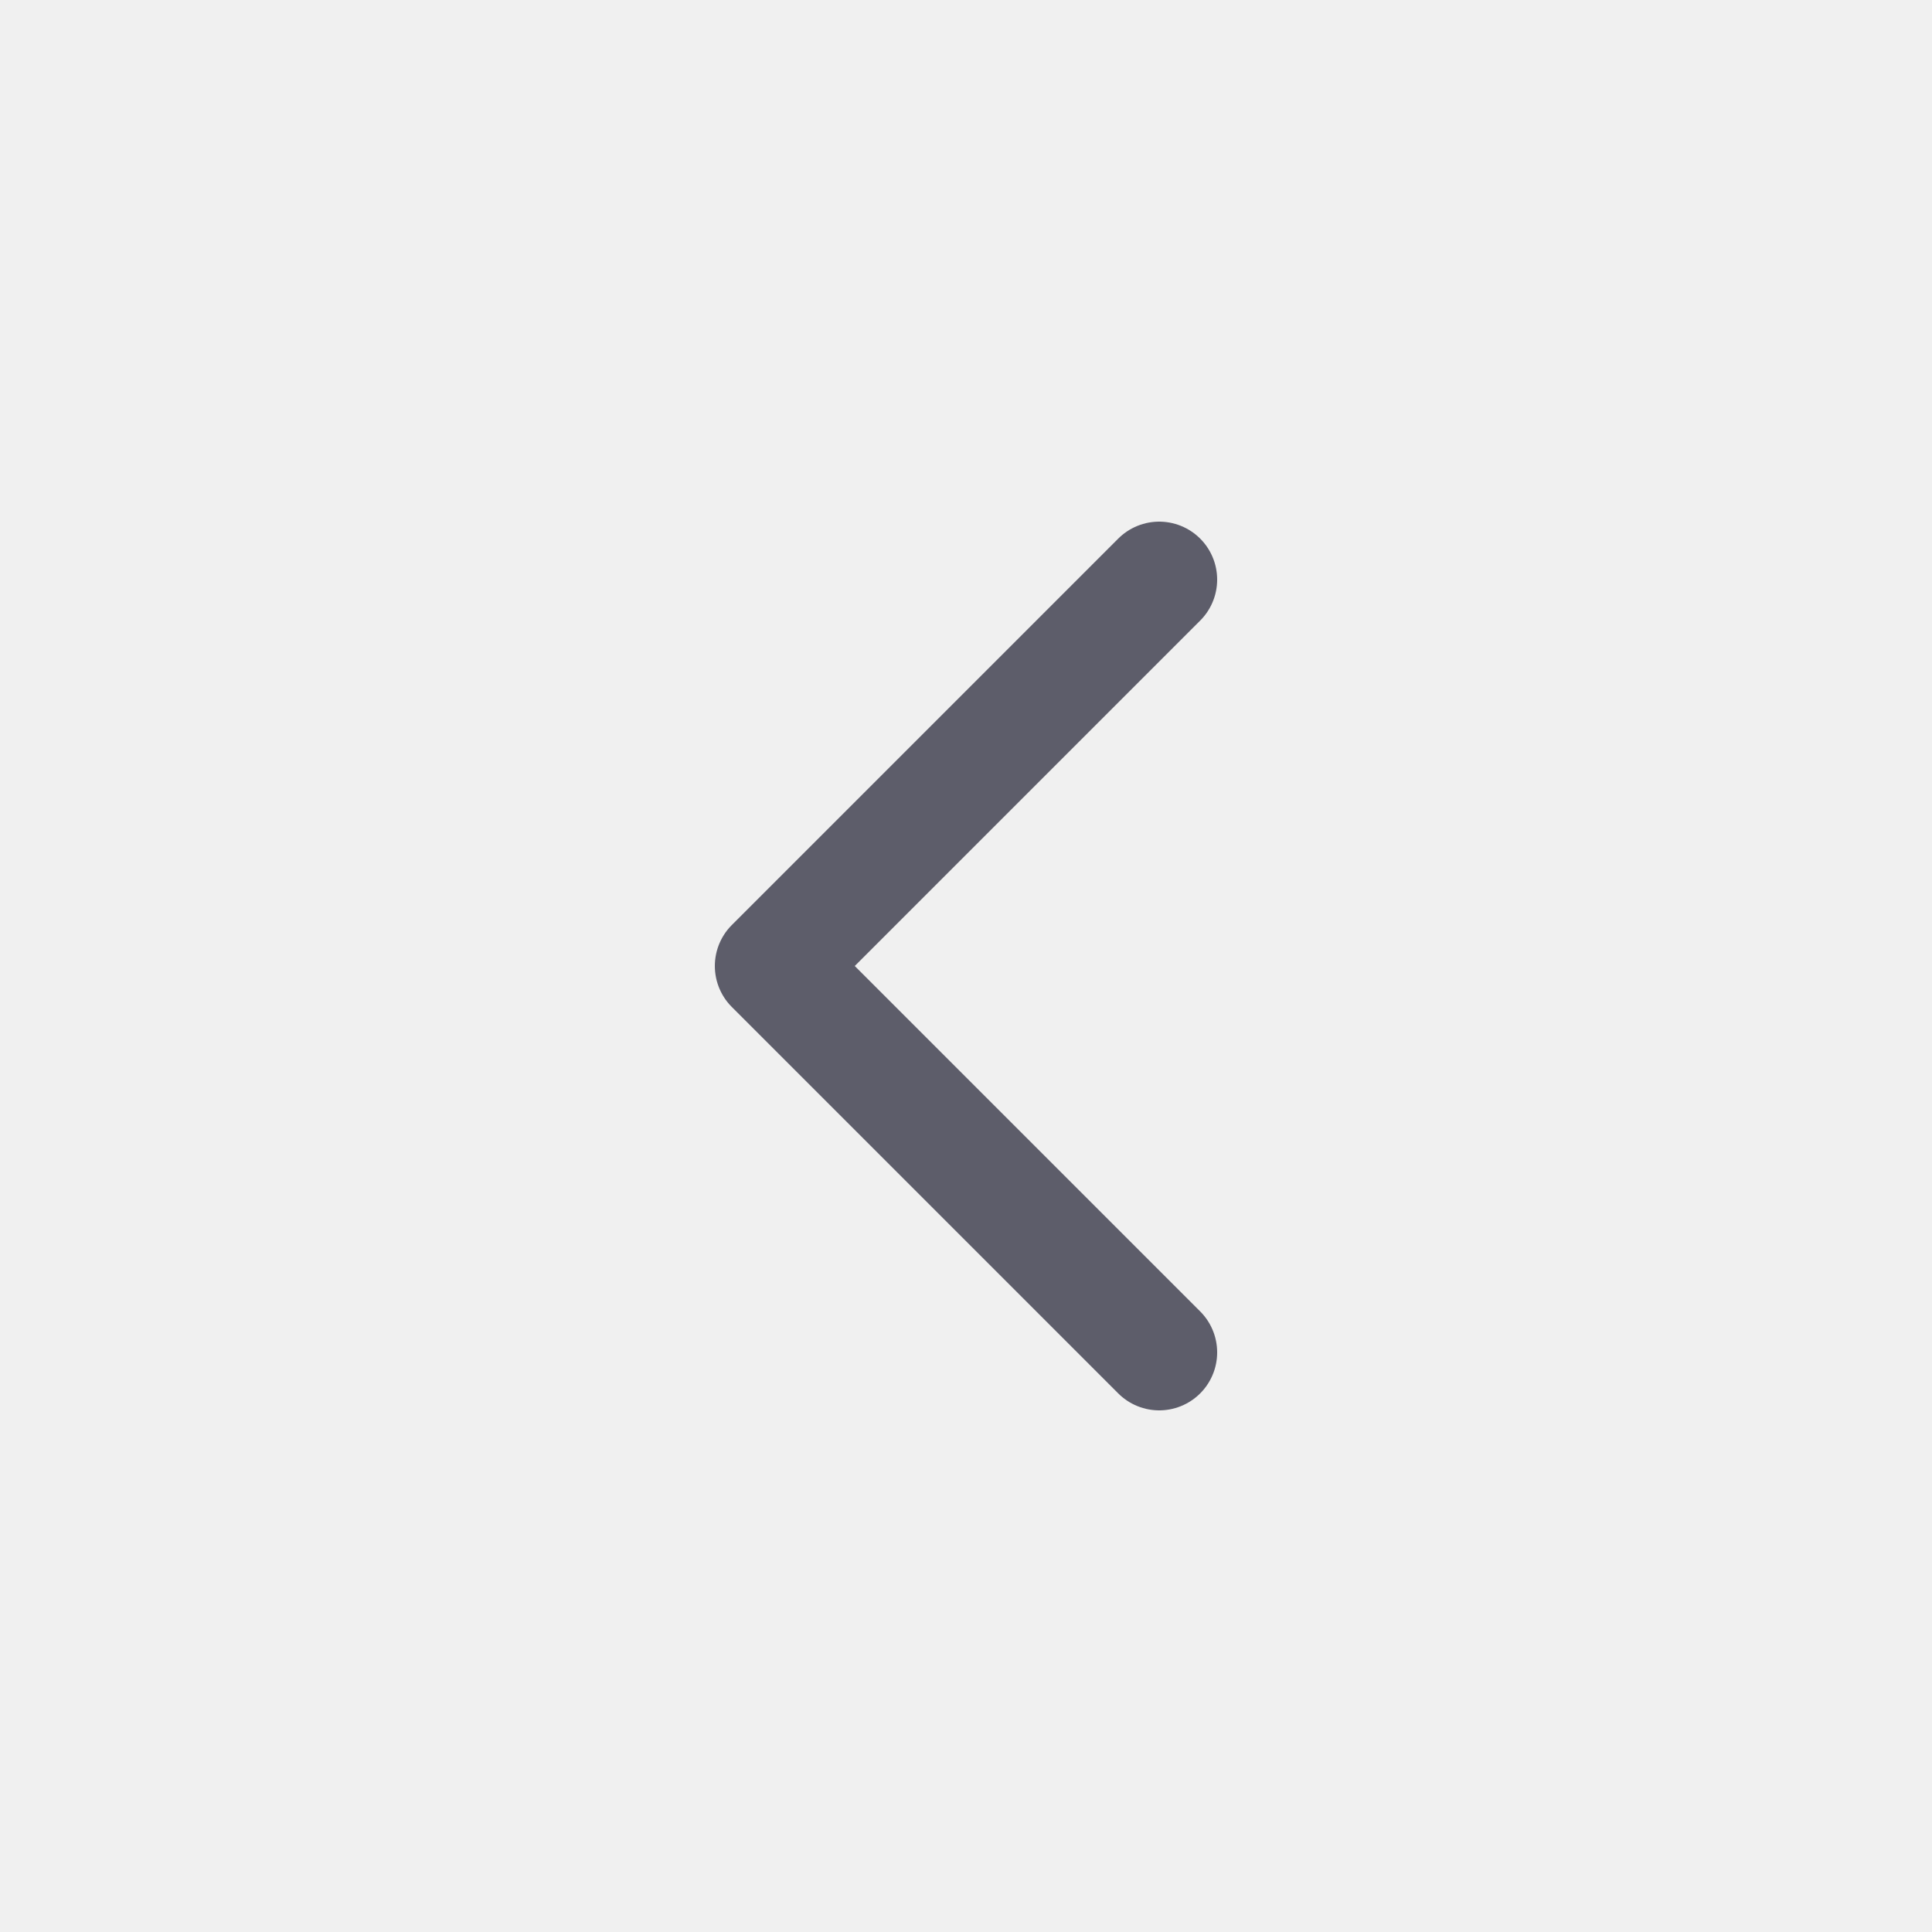
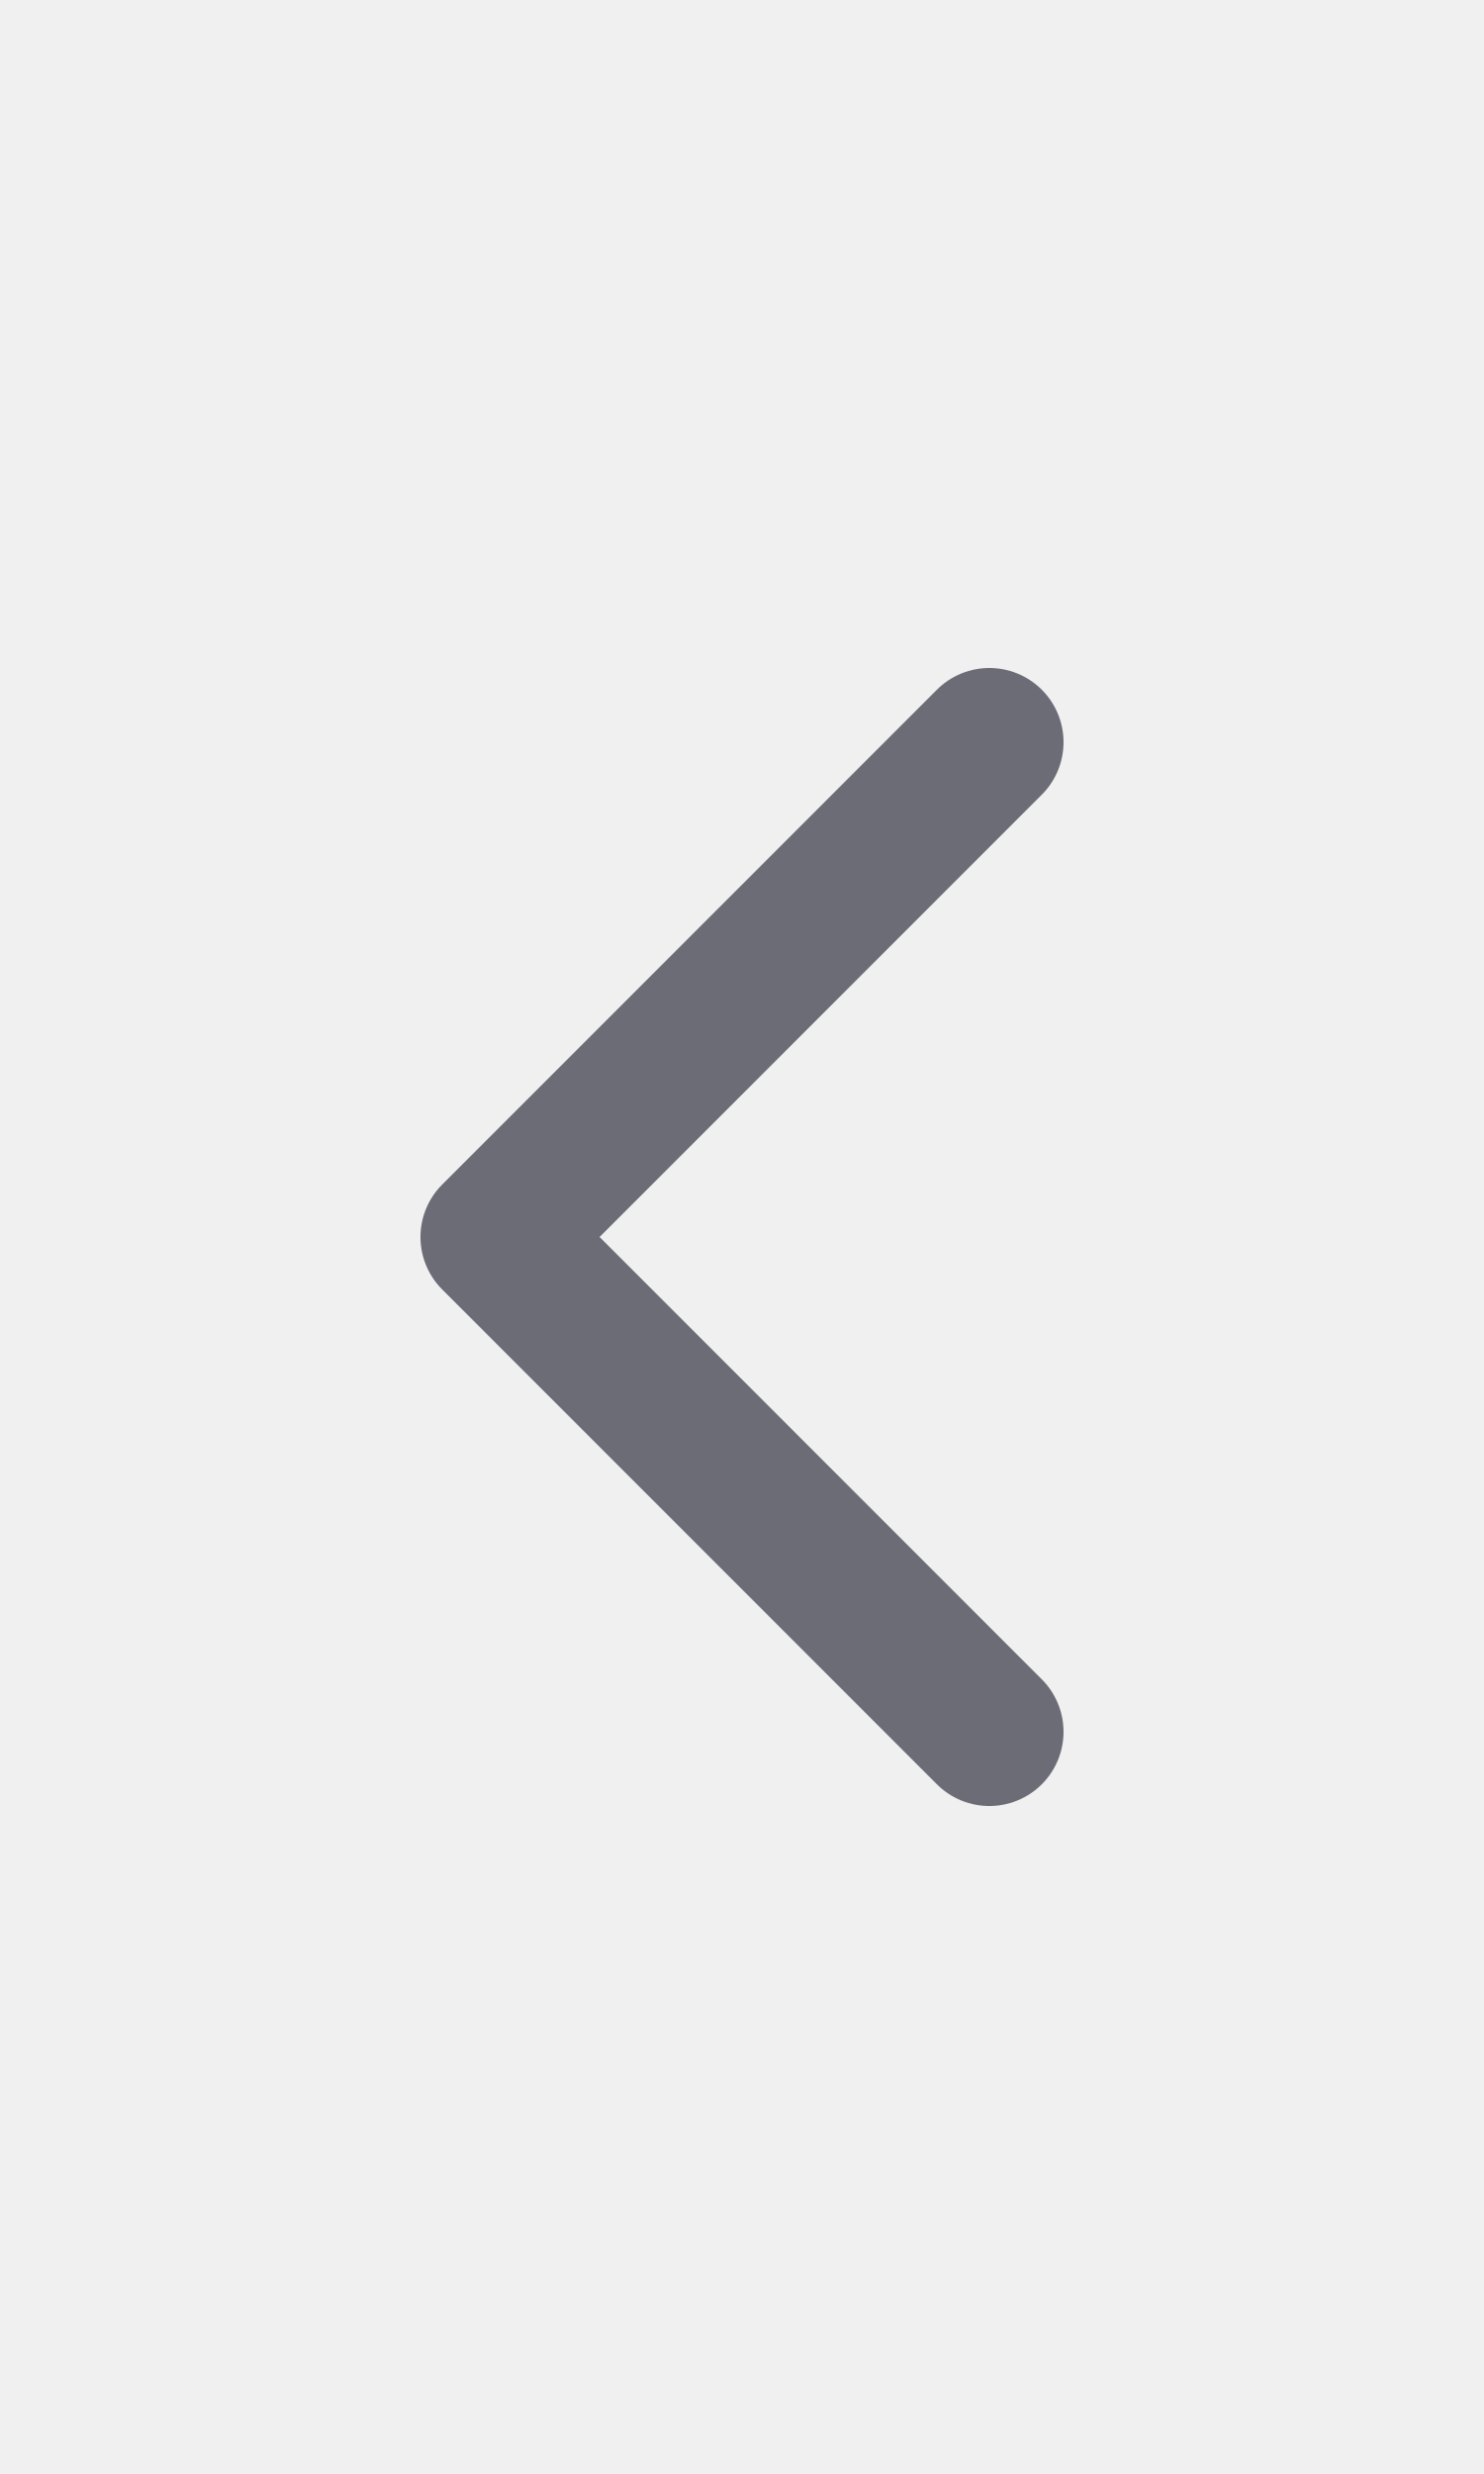
- <svg xmlns="http://www.w3.org/2000/svg" width="40" height="40" viewBox="0 0 40 40" fill="none">
-   <path d="M24 28L16 20L24 12" stroke="#5D5D6A" stroke-width="2.4" stroke-linecap="round" stroke-linejoin="round" />
+ <svg xmlns="http://www.w3.org/2000/svg" width="24" height="40" viewBox="0 0 24 40" fill="none">
+   <g clip-path="url(#clip0_7437_12036)">
+     <path d="M16 28L8 20L16 12" stroke="#6C6C77" stroke-width="2.4" stroke-linecap="round" stroke-linejoin="round" />
+   </g>
+   <defs>
+     <clipPath id="clip0_7437_12036">
+       <rect width="24" height="40" fill="white" />
+     </clipPath>
+   </defs>
</svg>
